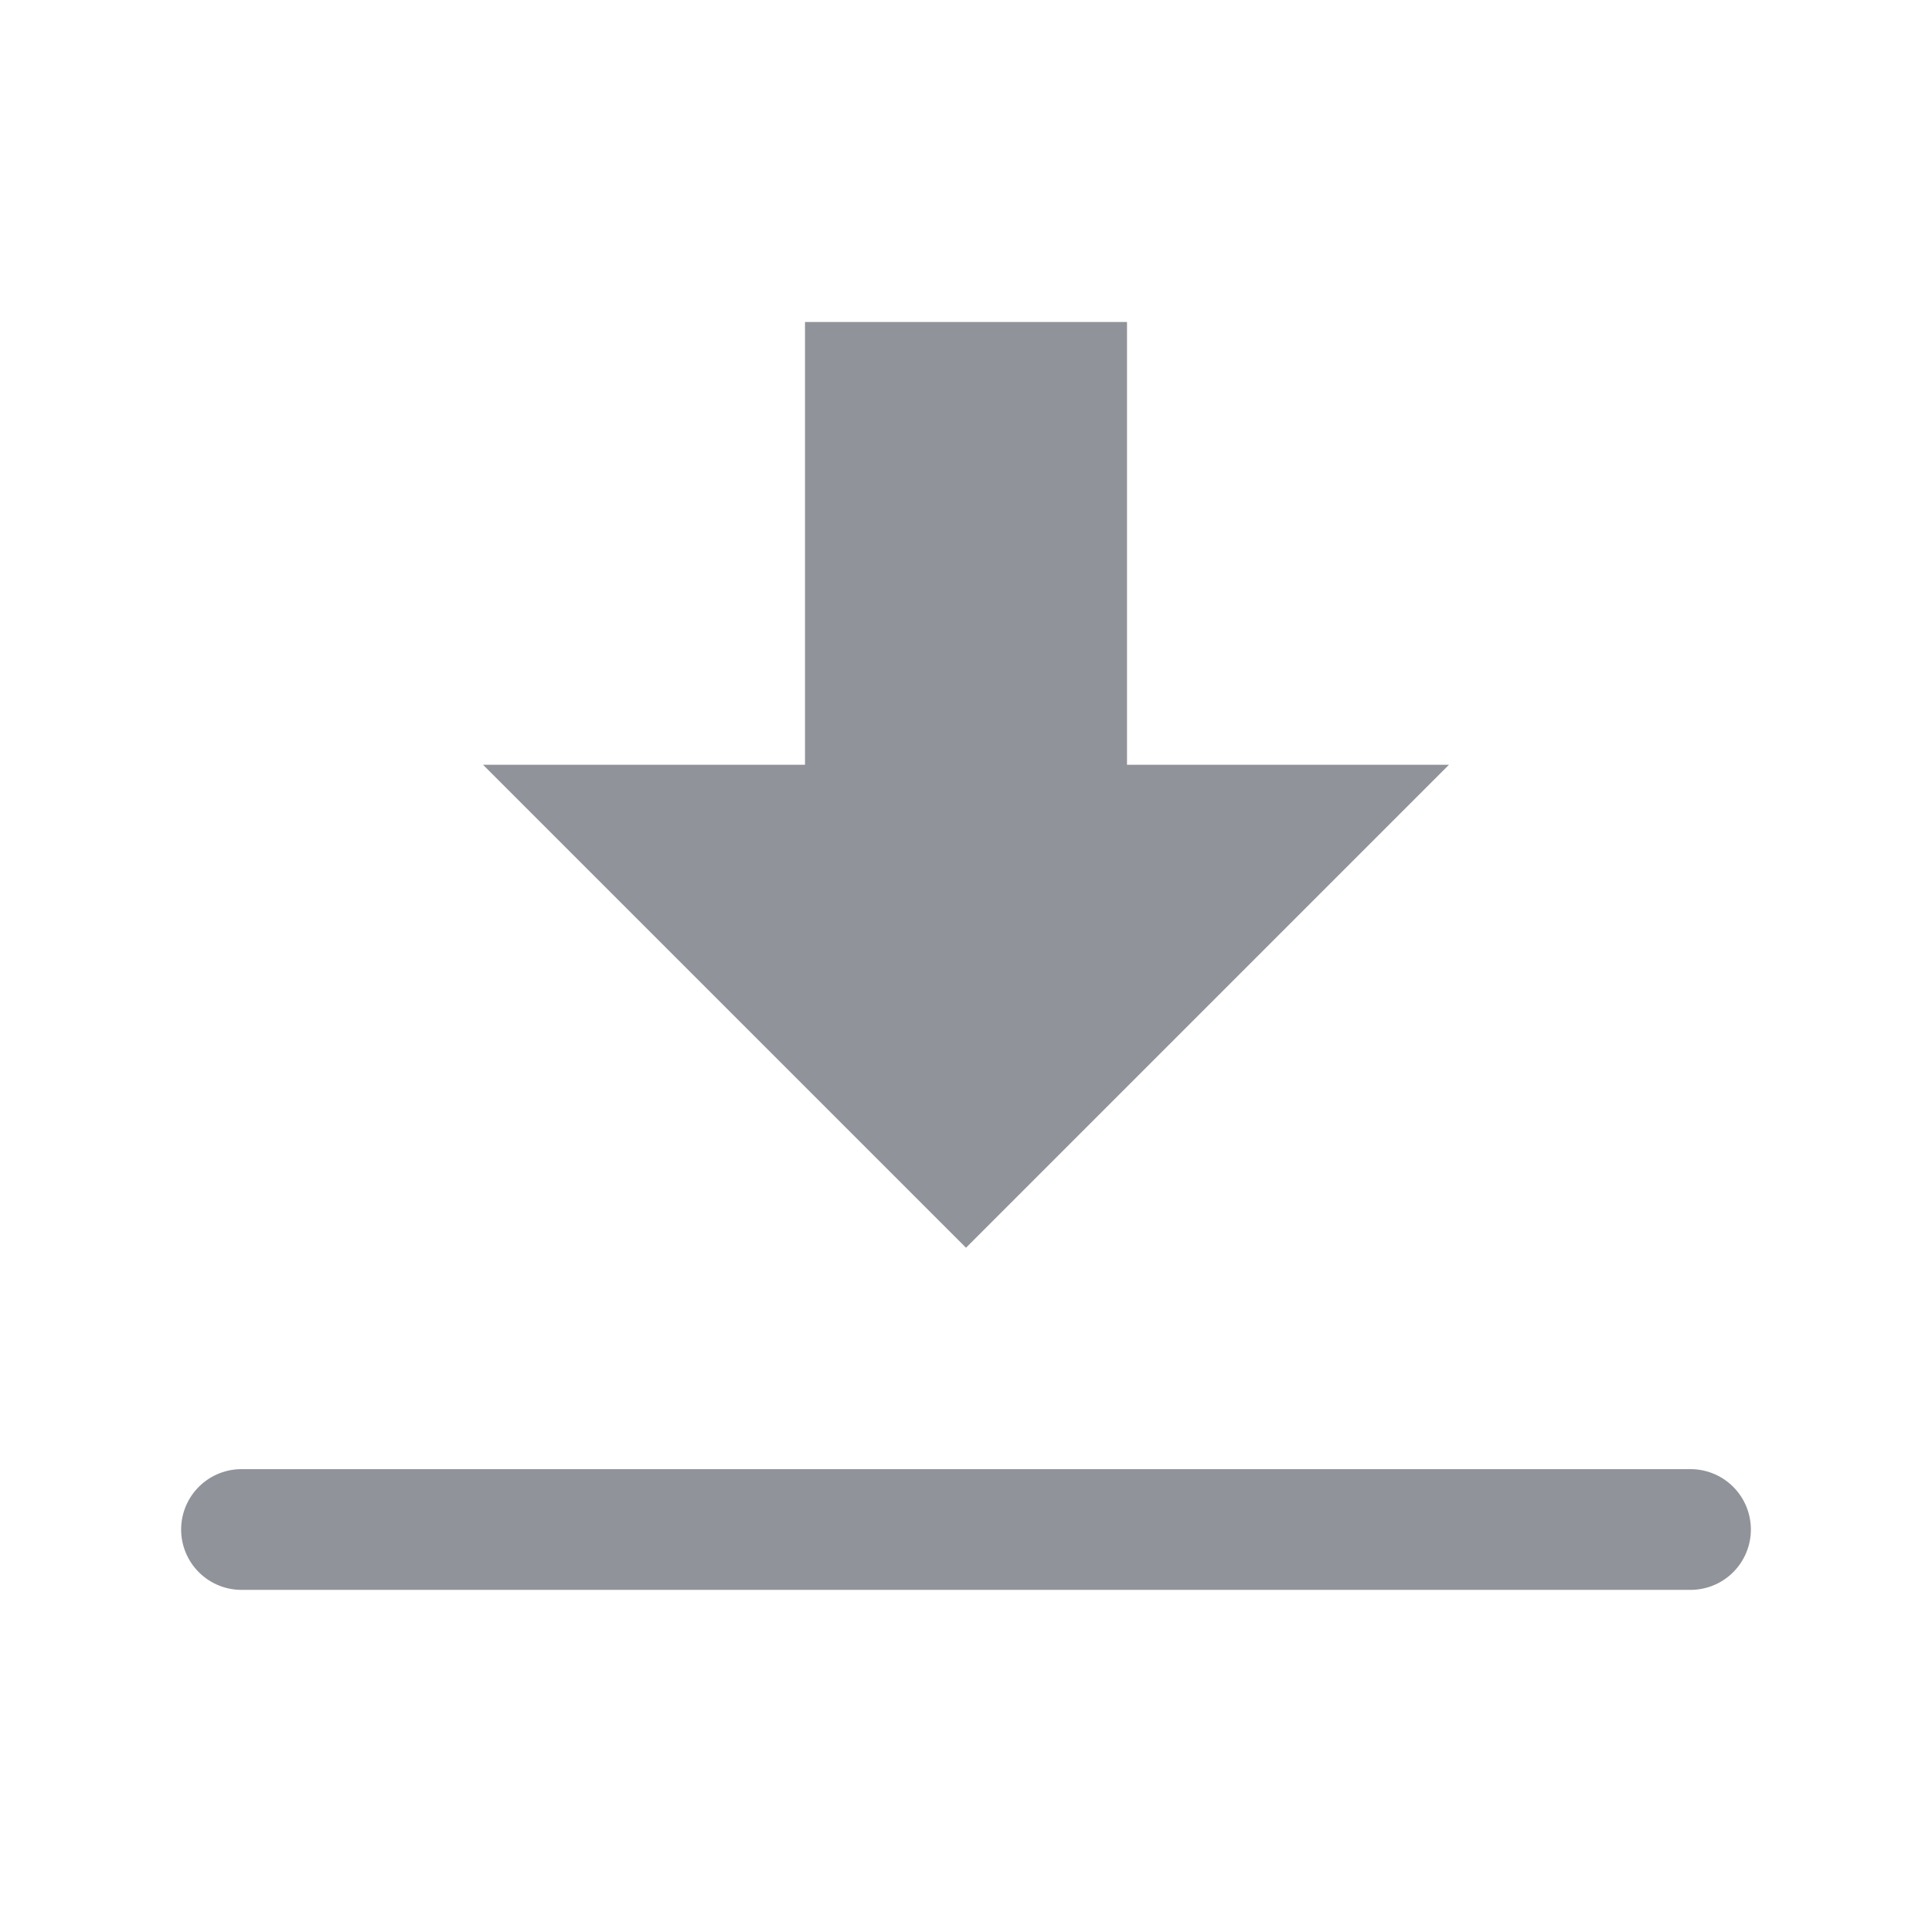
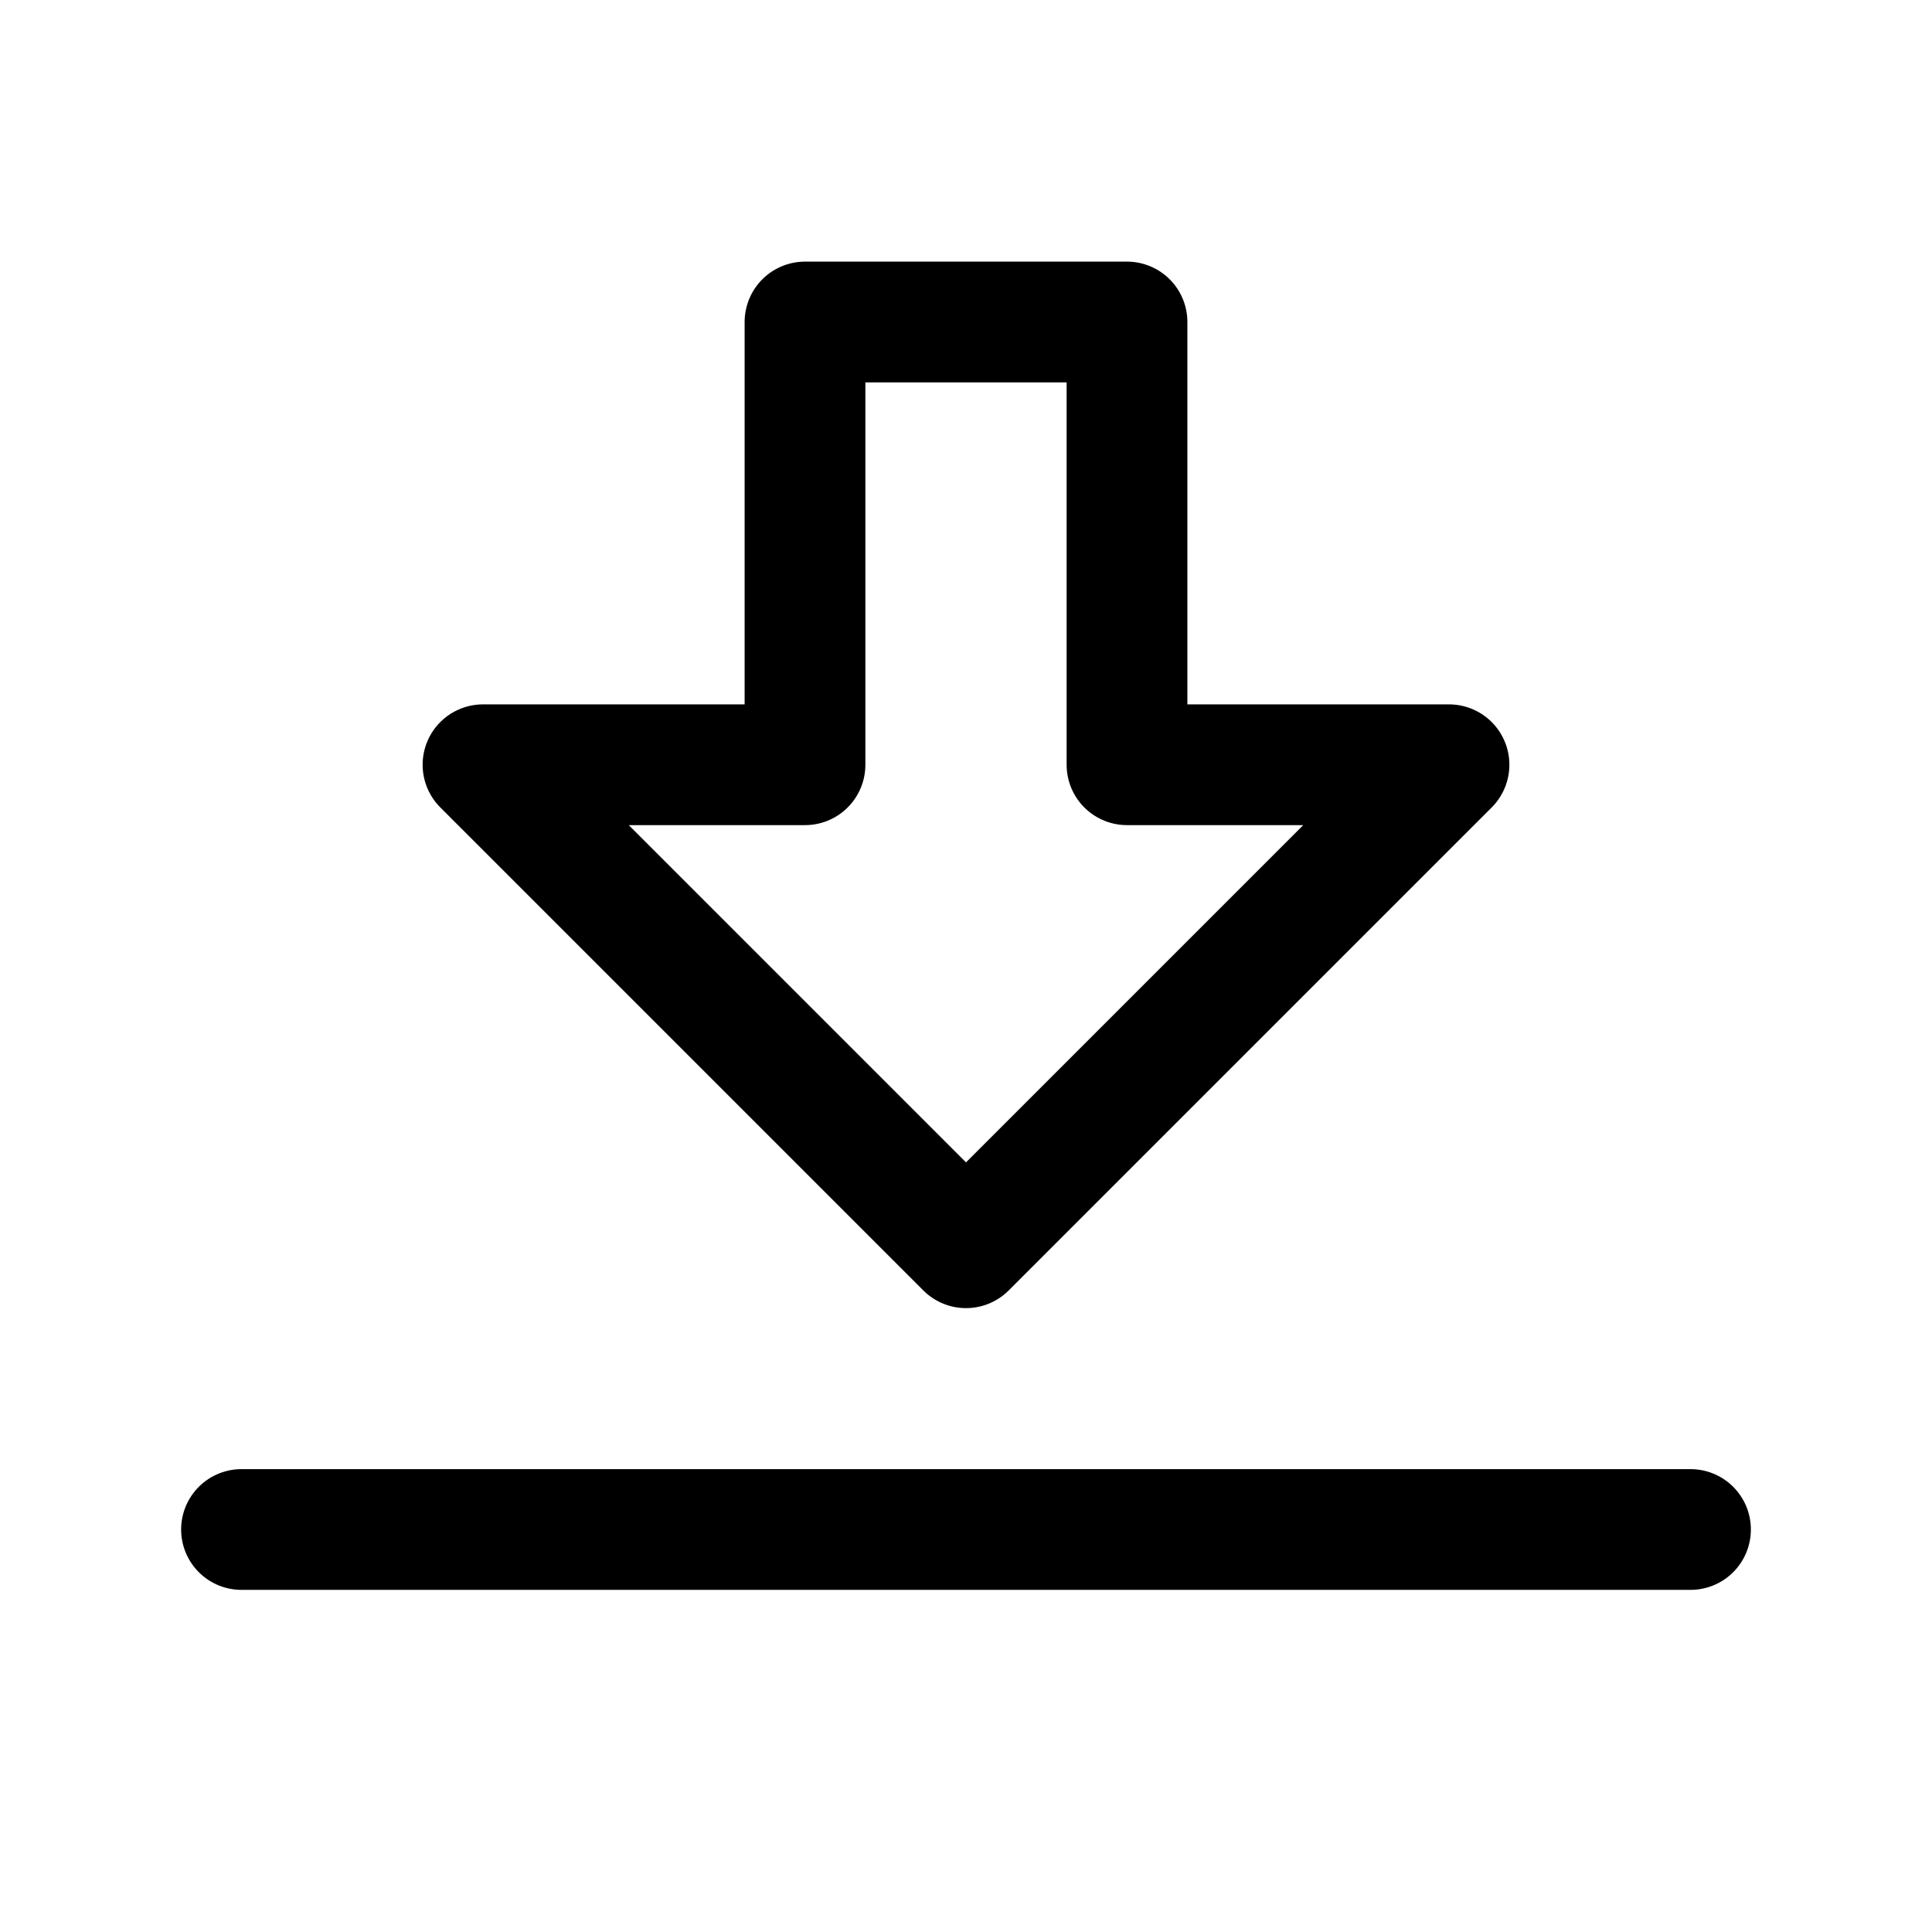
- <svg xmlns="http://www.w3.org/2000/svg" fill="#909399" viewBox="0 0 48 48">
-   <path stroke-width="3" clip-rule="evenodd" d="M24 31L12 19L20 19L20 8L28 8L28 19L36 19L24 31Z" fill-rule="evenodd" stroke-linecap="round" stroke-linejoin="round" />
-   <path stroke-width="3" d="M42 38L6 38" stroke="#909399" stroke-linecap="round" />
+ <svg xmlns="http://www.w3.org/2000/svg" fill="none" viewBox="0 0 48 48">
+   <path stroke-width="3" clip-rule="evenodd" d="M24 31L12 19L20 19L20 8L28 8L28 19L36 19L24 31Z" fill="none" fill-rule="evenodd" stroke="currentColor" stroke-linecap="round" stroke-linejoin="round" />
+   <path stroke-width="3" d="M42 38L6 38" stroke="currentColor" stroke-linecap="round" />
</svg>
